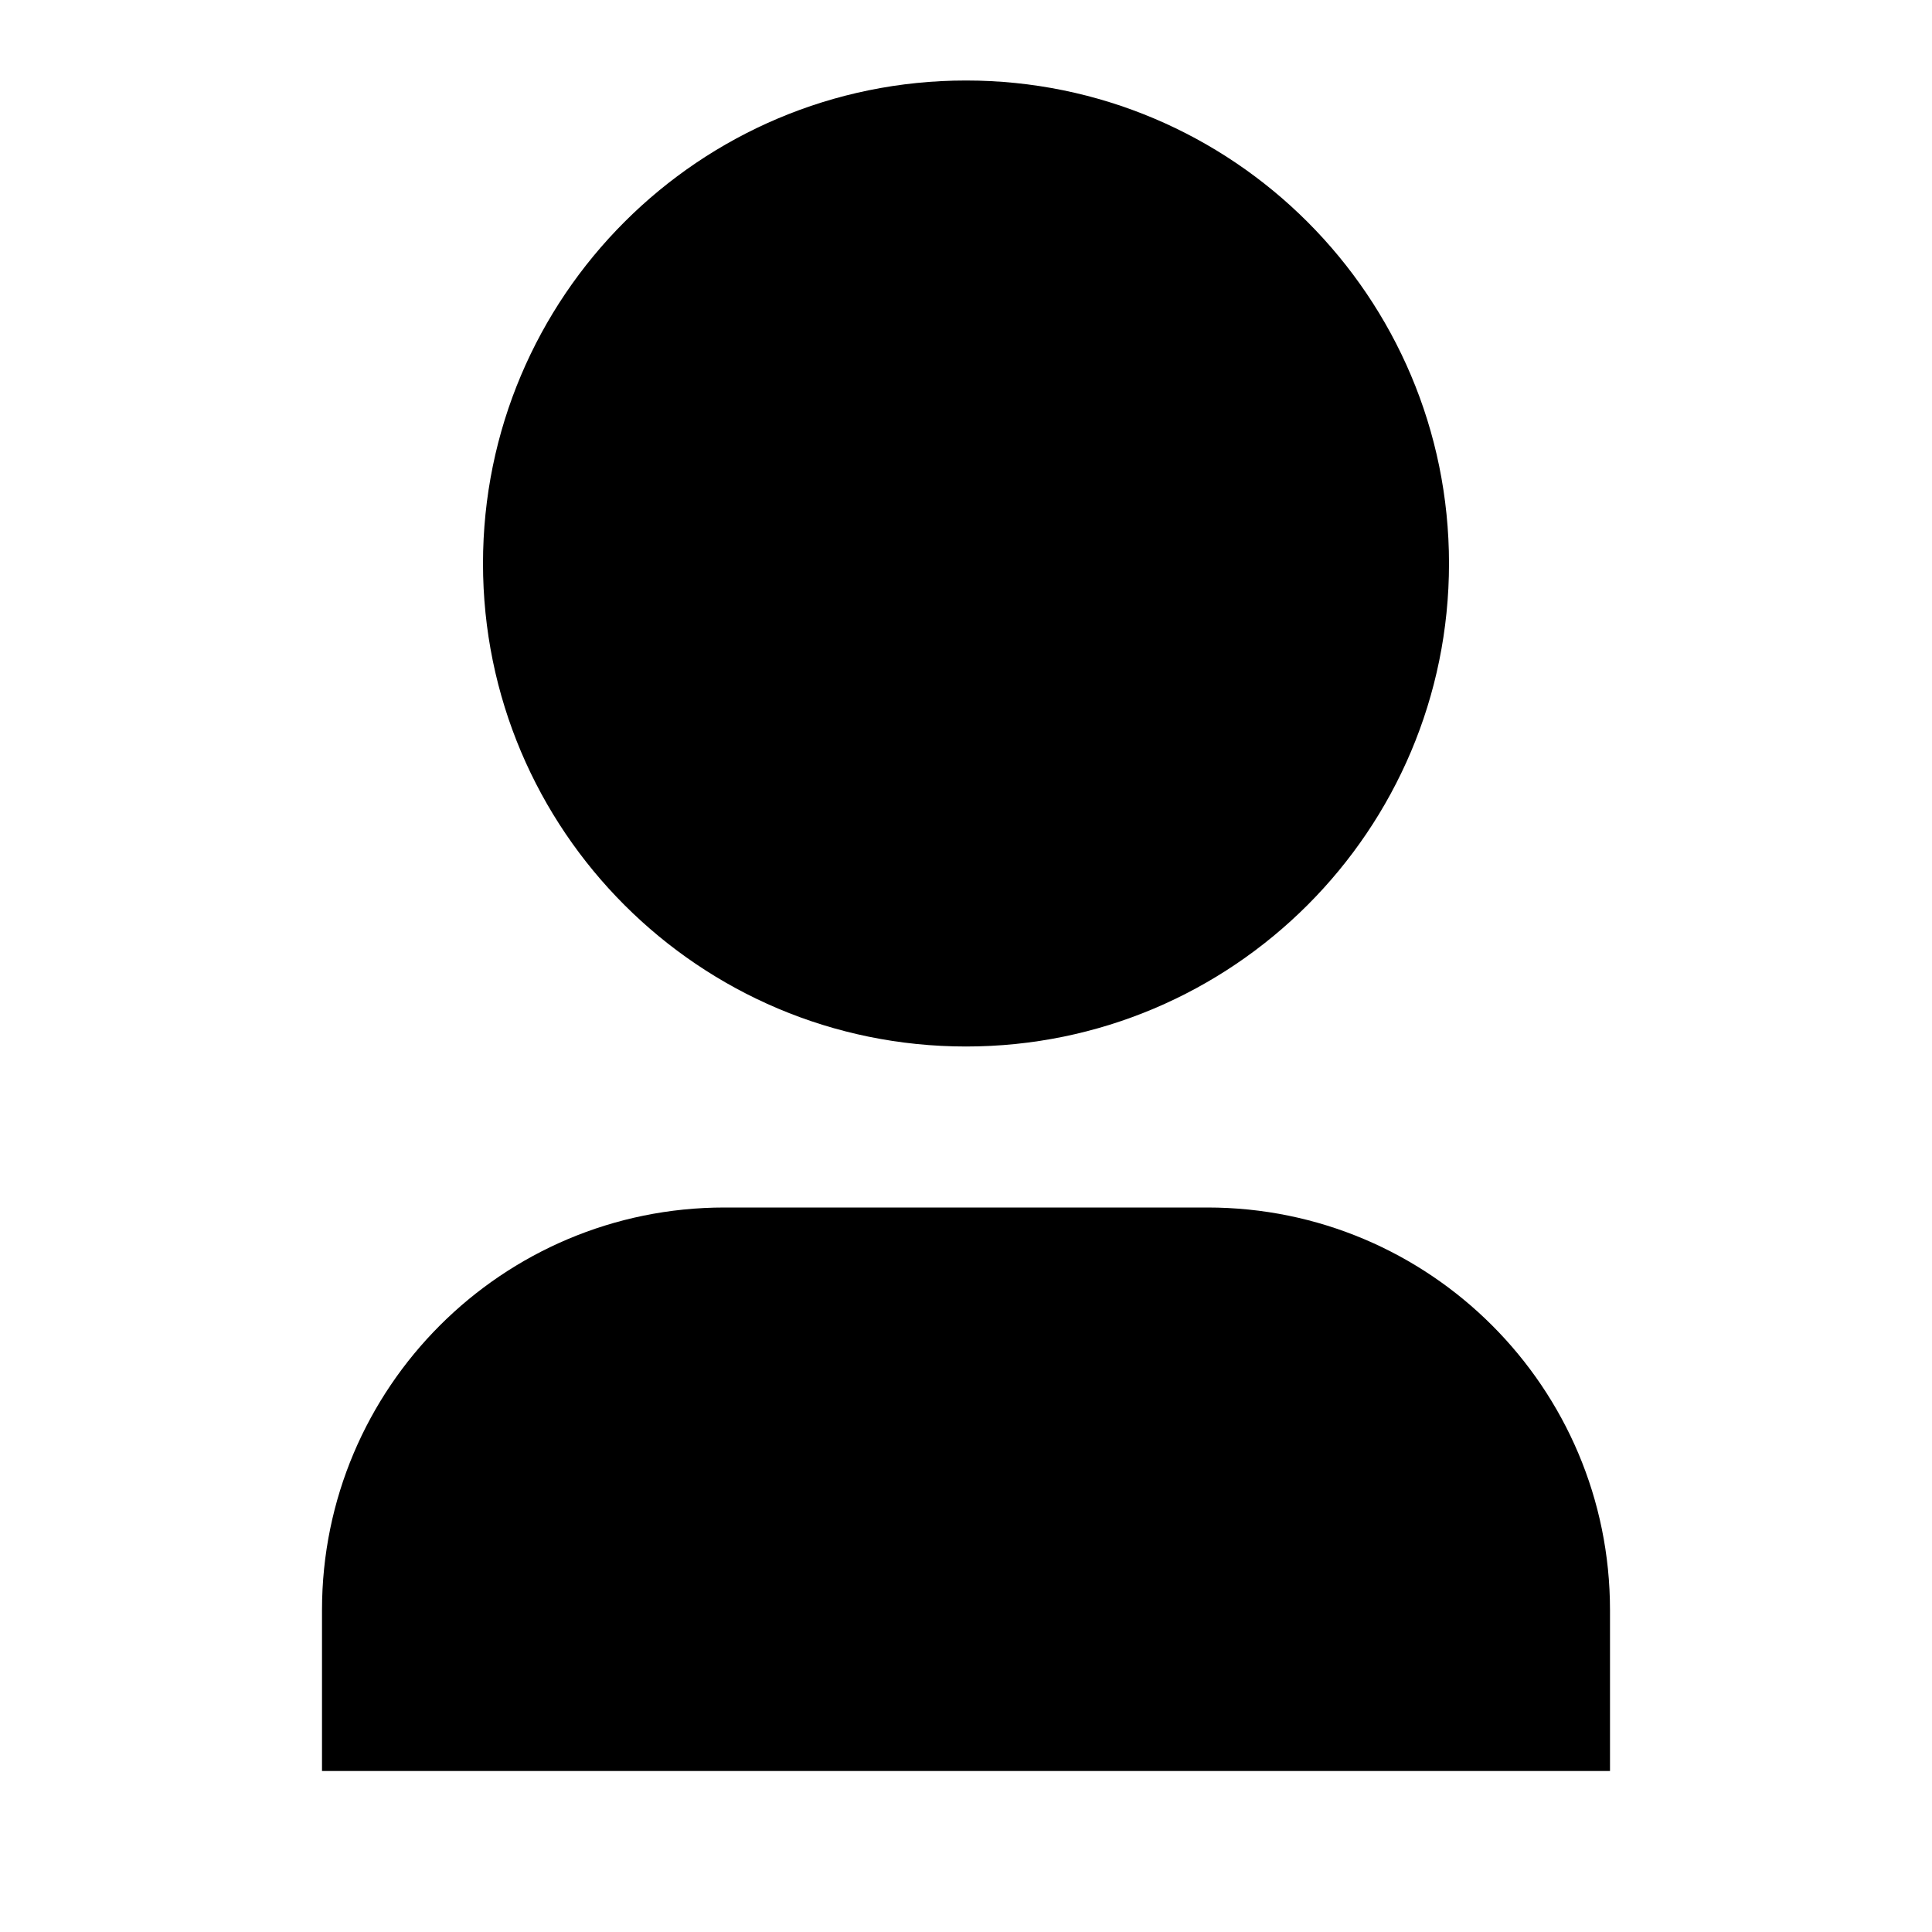
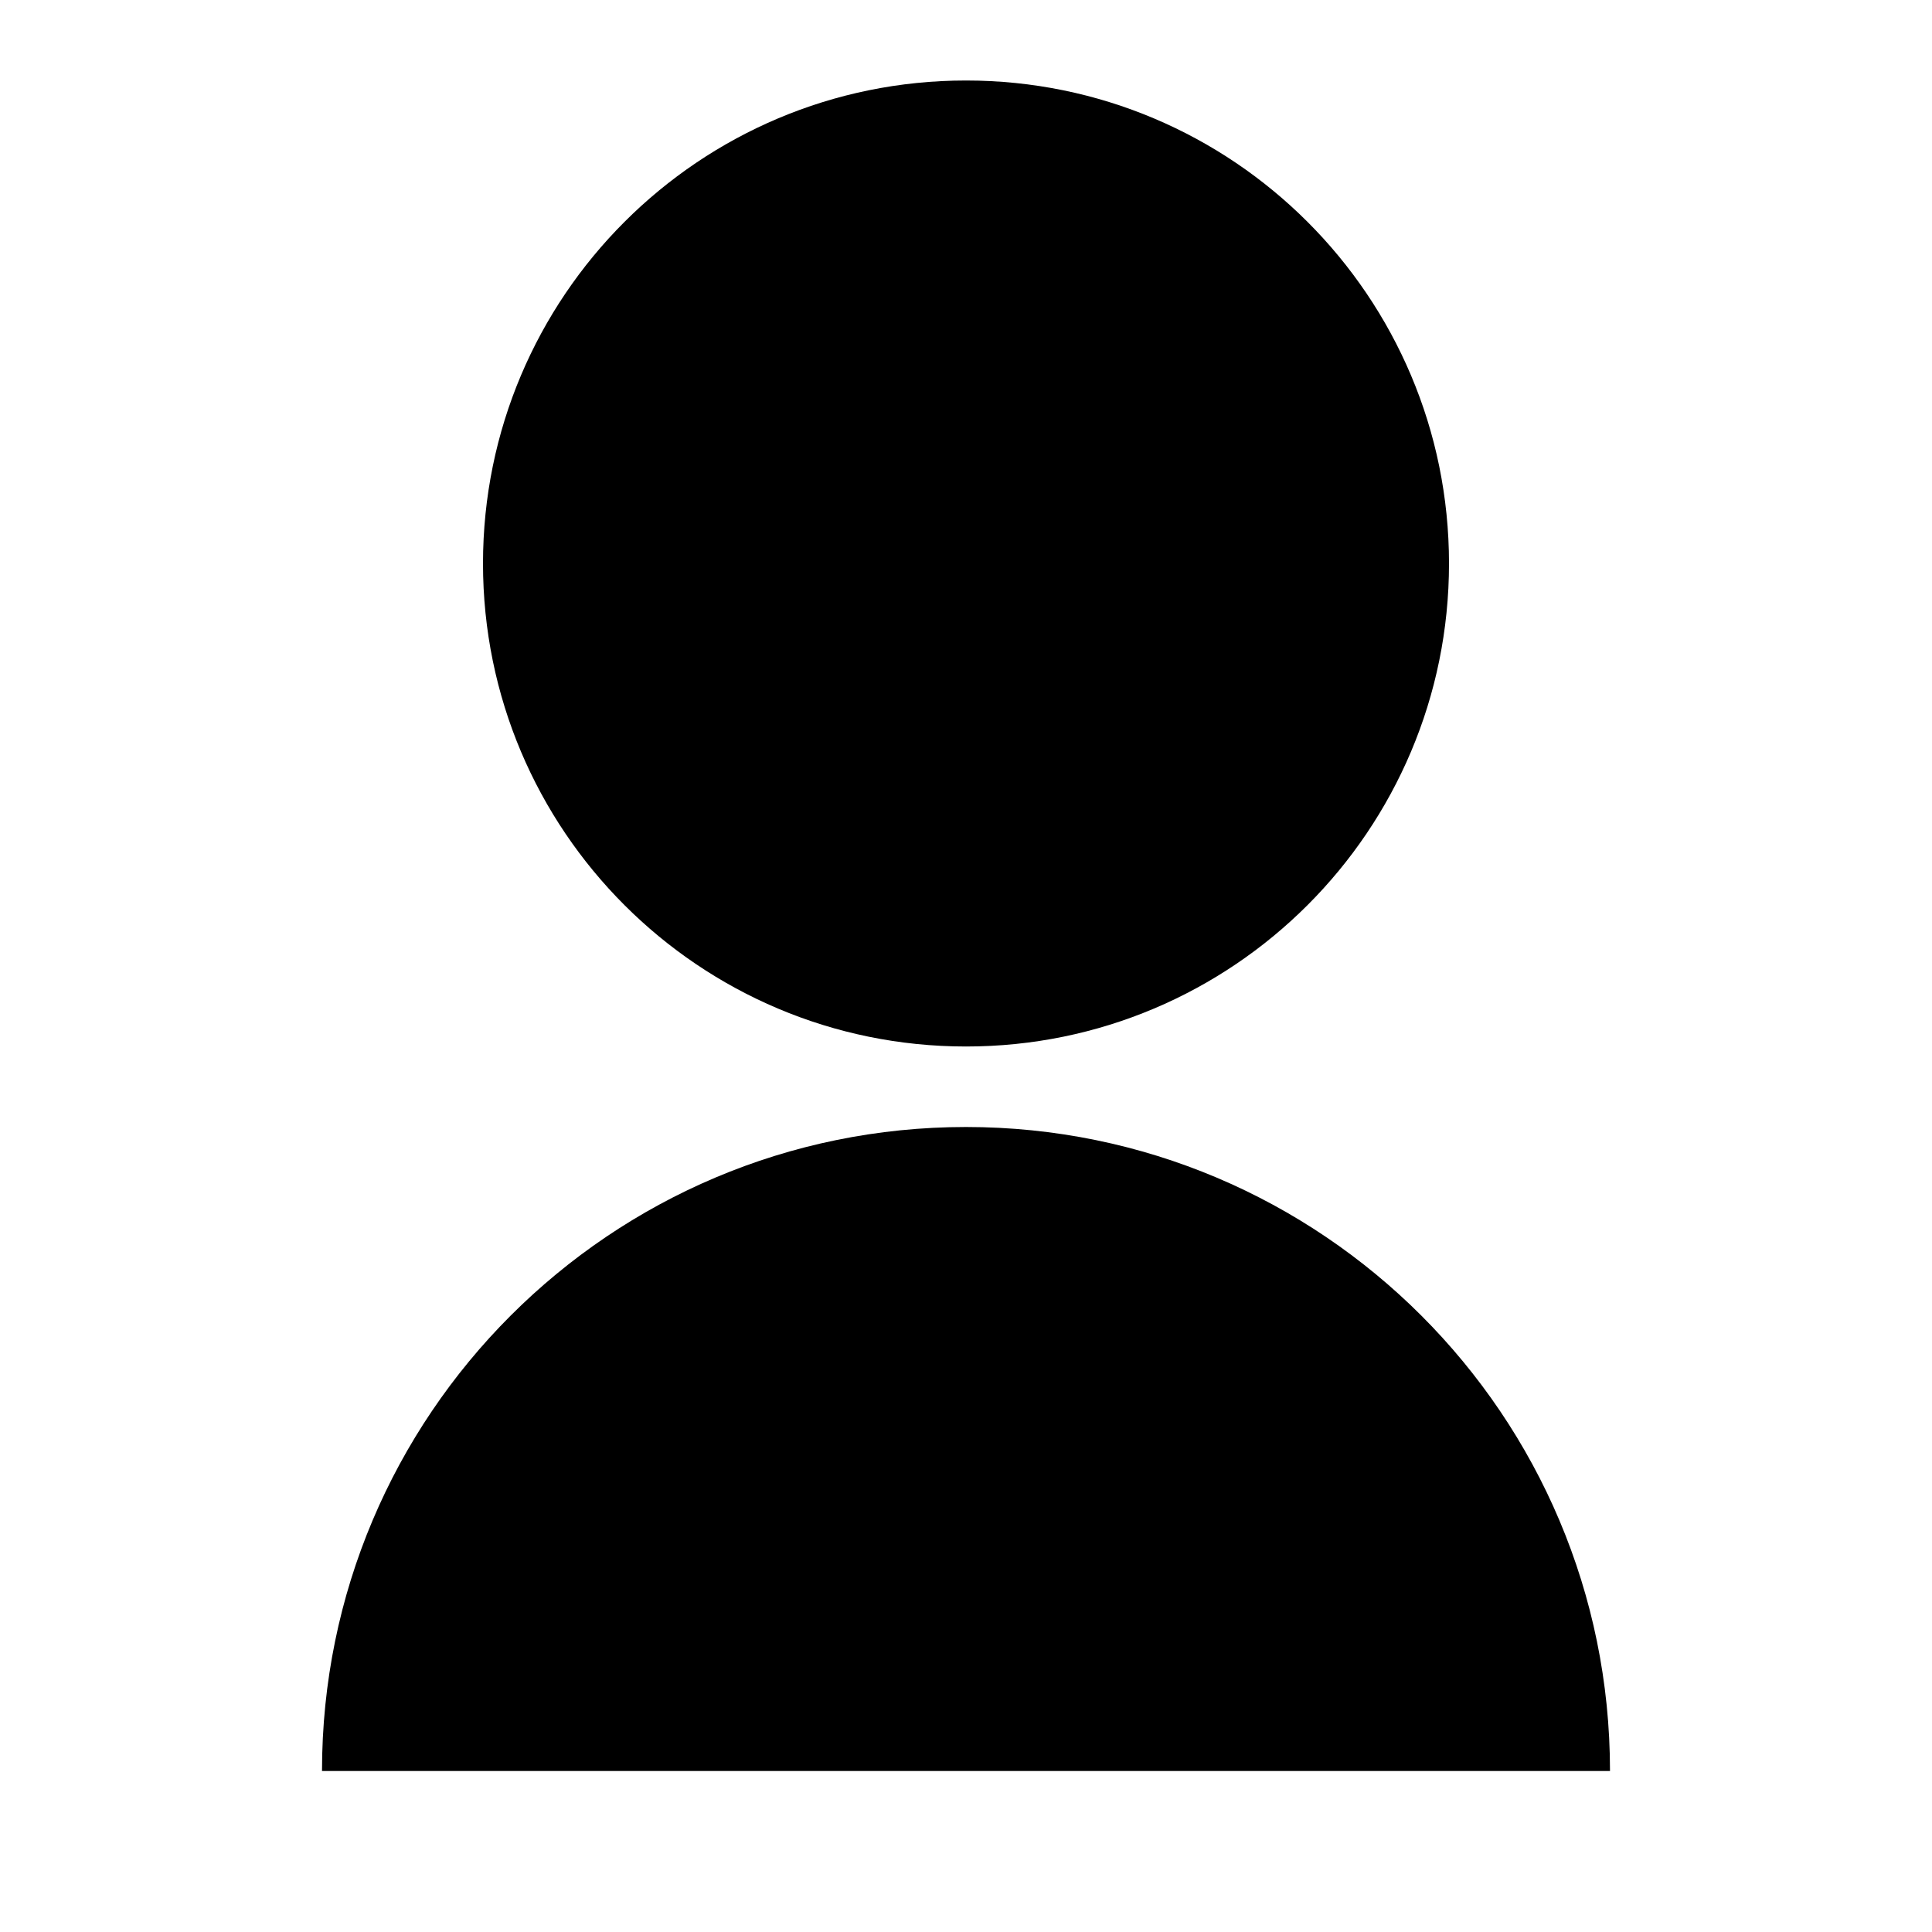
<svg xmlns="http://www.w3.org/2000/svg" viewBox="0 0 24 24" fill="currentColor">
-   <path d="M20 22H4V20C4 17.239 6.239 15 9 15H15C17.761 15 20 17.239 20 20V22ZM12 13C8.686 13 6 10.314 6 7C6 3.686 8.686 1 12 1C15.314 1 18 3.686 18 7C18 10.314 15.314 13 12 13Z" />
+   <path d="M4 22C4 17.582 7.582 14 12 14C16.418 14 20 17.582 20 22H4ZM12 13C8.685 13 6 10.315 6 7C6 3.685 8.685 1 12 1C15.315 1 18 3.685 18 7C18 10.315 15.315 13 12 13Z" />
</svg>
